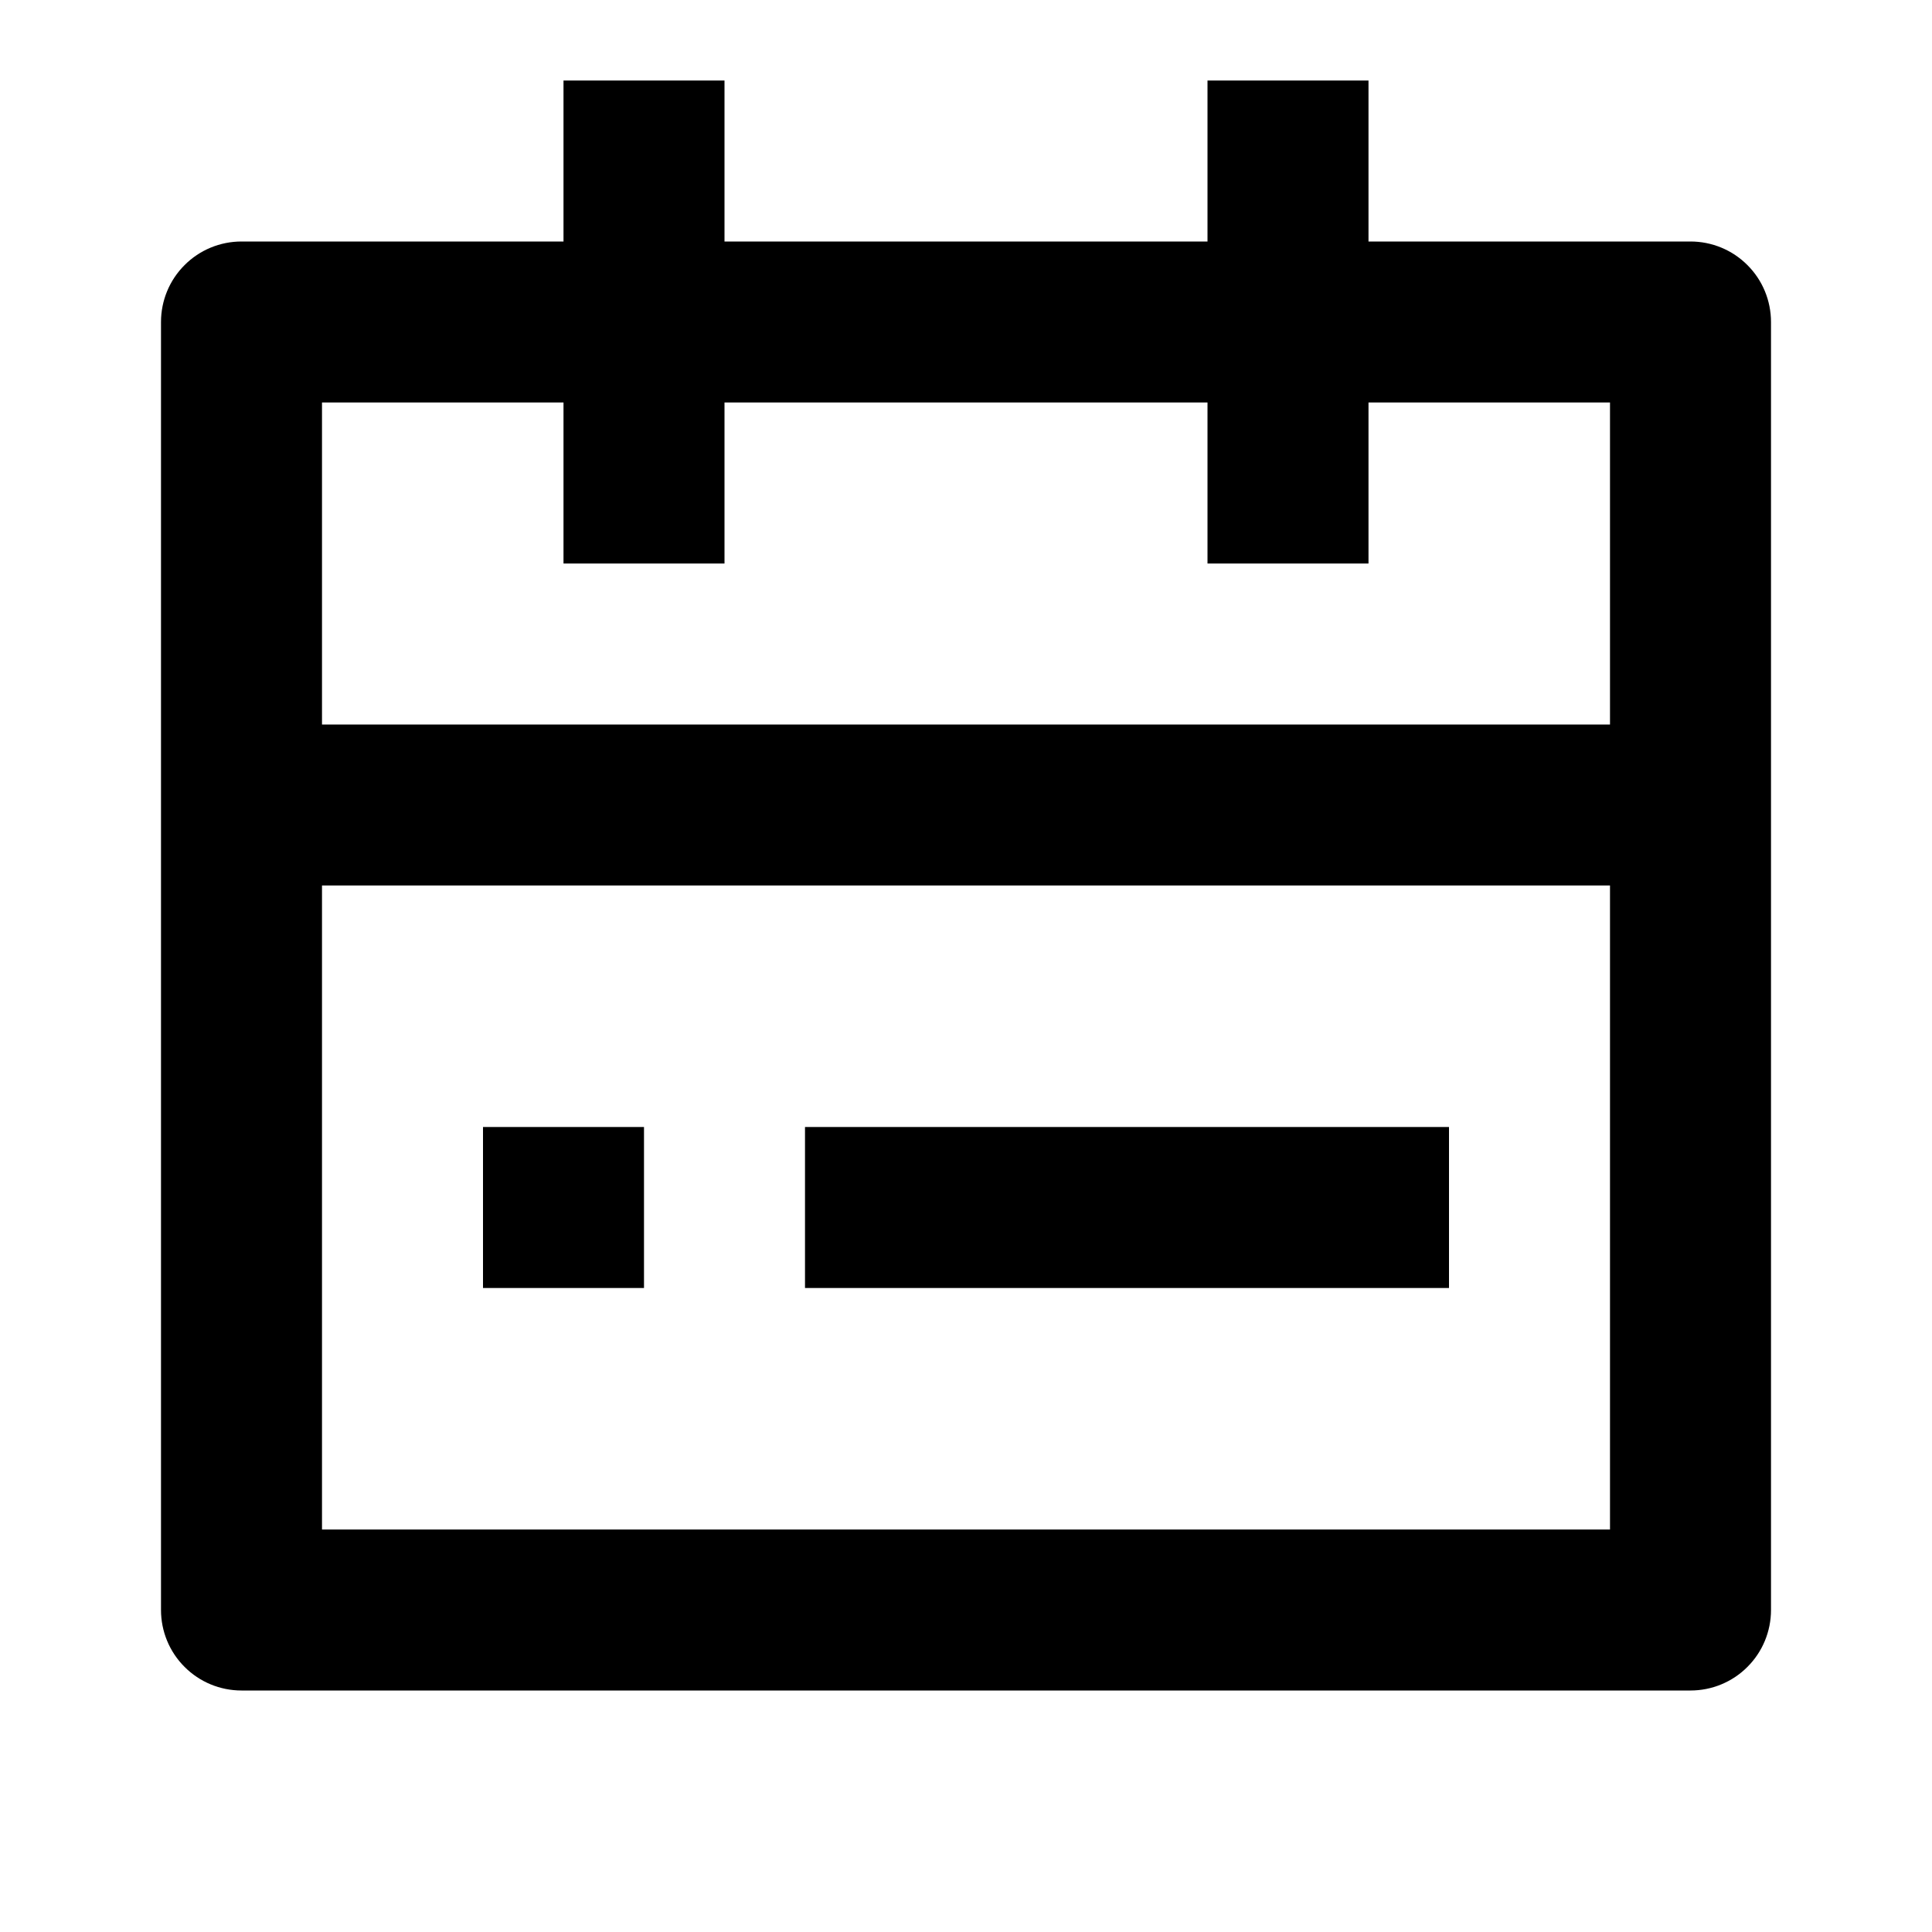
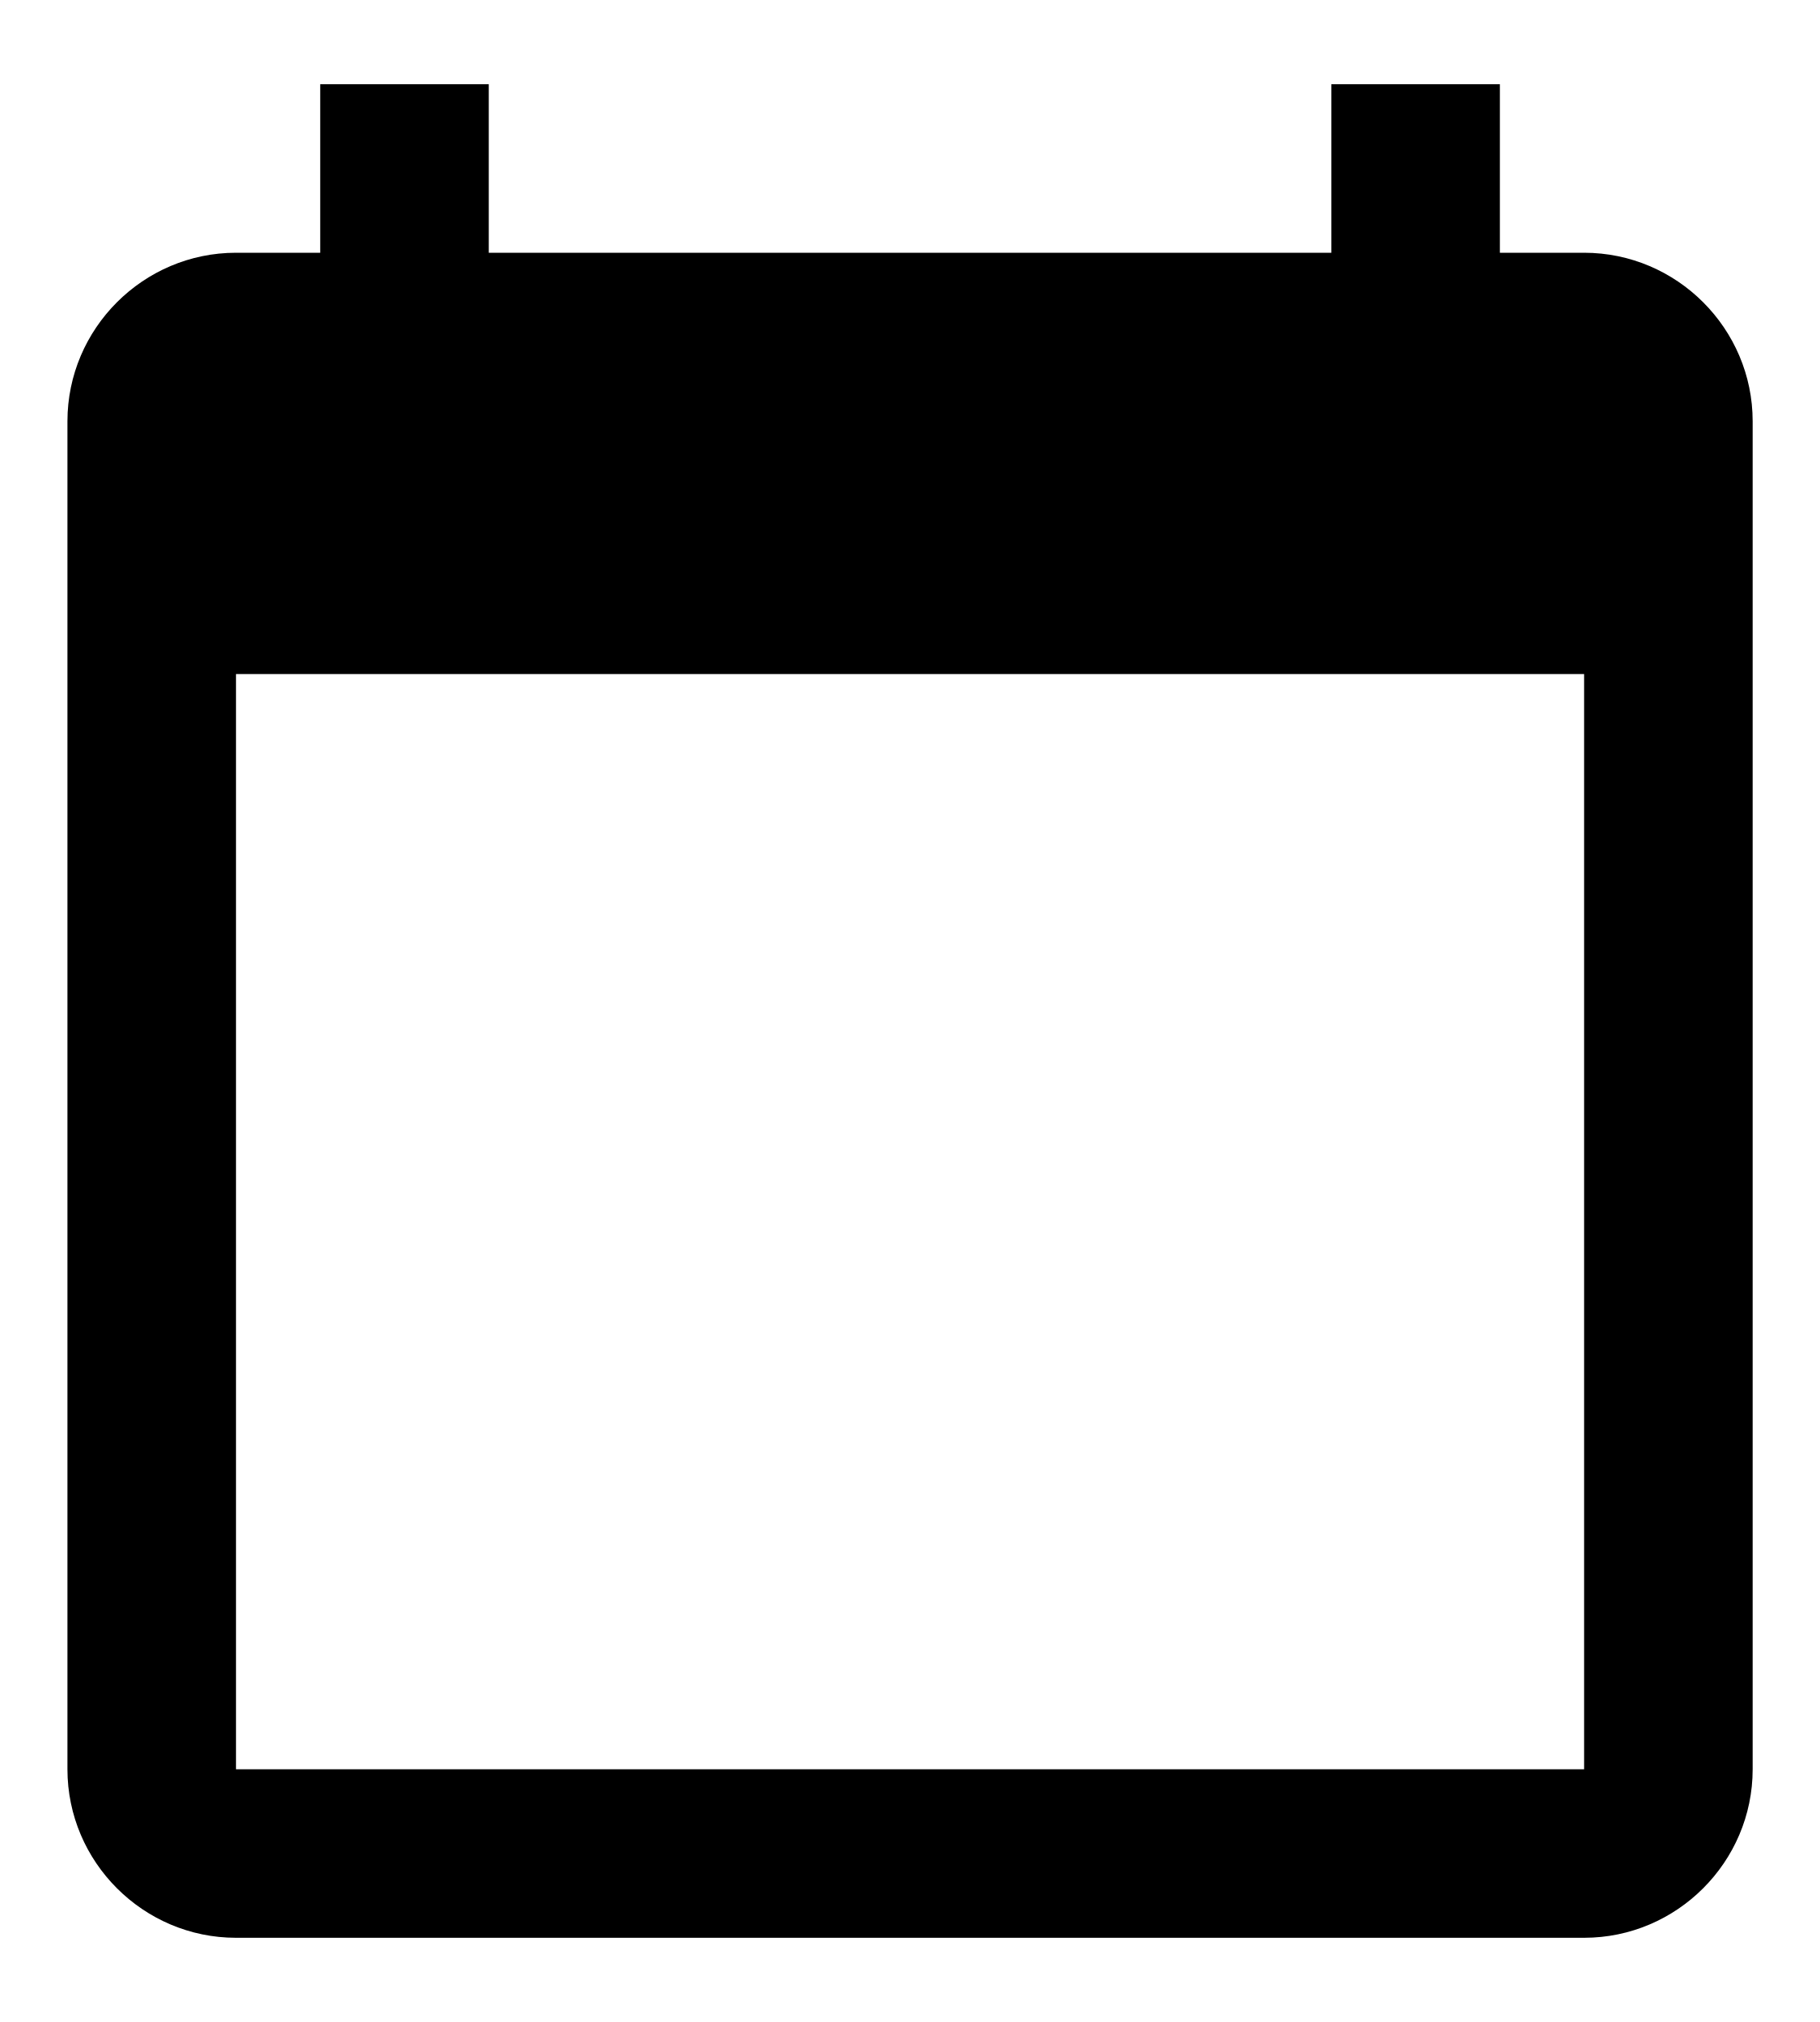
- <svg xmlns="http://www.w3.org/2000/svg" width="24" height="24" viewBox="0 0 24 24" fill="currentColor">
-   <path d="M17 3H21C21.265 3 21.52 3.105 21.707 3.293C21.895 3.48 22 3.735 22 4V20C22 20.265 21.895 20.52 21.707 20.707C21.52 20.895 21.265 21 21 21H3C2.735 21 2.48 20.895 2.293 20.707C2.105 20.52 2 20.265 2 20V4C2 3.735 2.105 3.48 2.293 3.293C2.48 3.105 2.735 3 3 3H7V1H9V3H15V1H17V3ZM15 5H9V7H7V5H4V9H20V5H17V7H15V5ZM20 11H4V19H20V11ZM6 14H8V16H6V14ZM10 14H18V16H10V14Z" />
+ <svg xmlns="http://www.w3.org/2000/svg" width="18" height="20" viewBox="0 0 18 20" fill="none">
+   <path d="M15.667 2.5H14.834V0.833H13.167V2.5H4.834V0.833H3.167V2.5H2.334C1.417 2.5 0.667 3.25 0.667 4.167V17.5C0.667 18.417 1.417 19.167 2.334 19.167H15.667C16.584 19.167 17.334 18.417 17.334 17.5V4.167C17.334 3.25 16.584 2.5 15.667 2.5ZM15.667 17.5H2.334V6.667H15.667V17.5Z" fill="currentColor" />
</svg>
